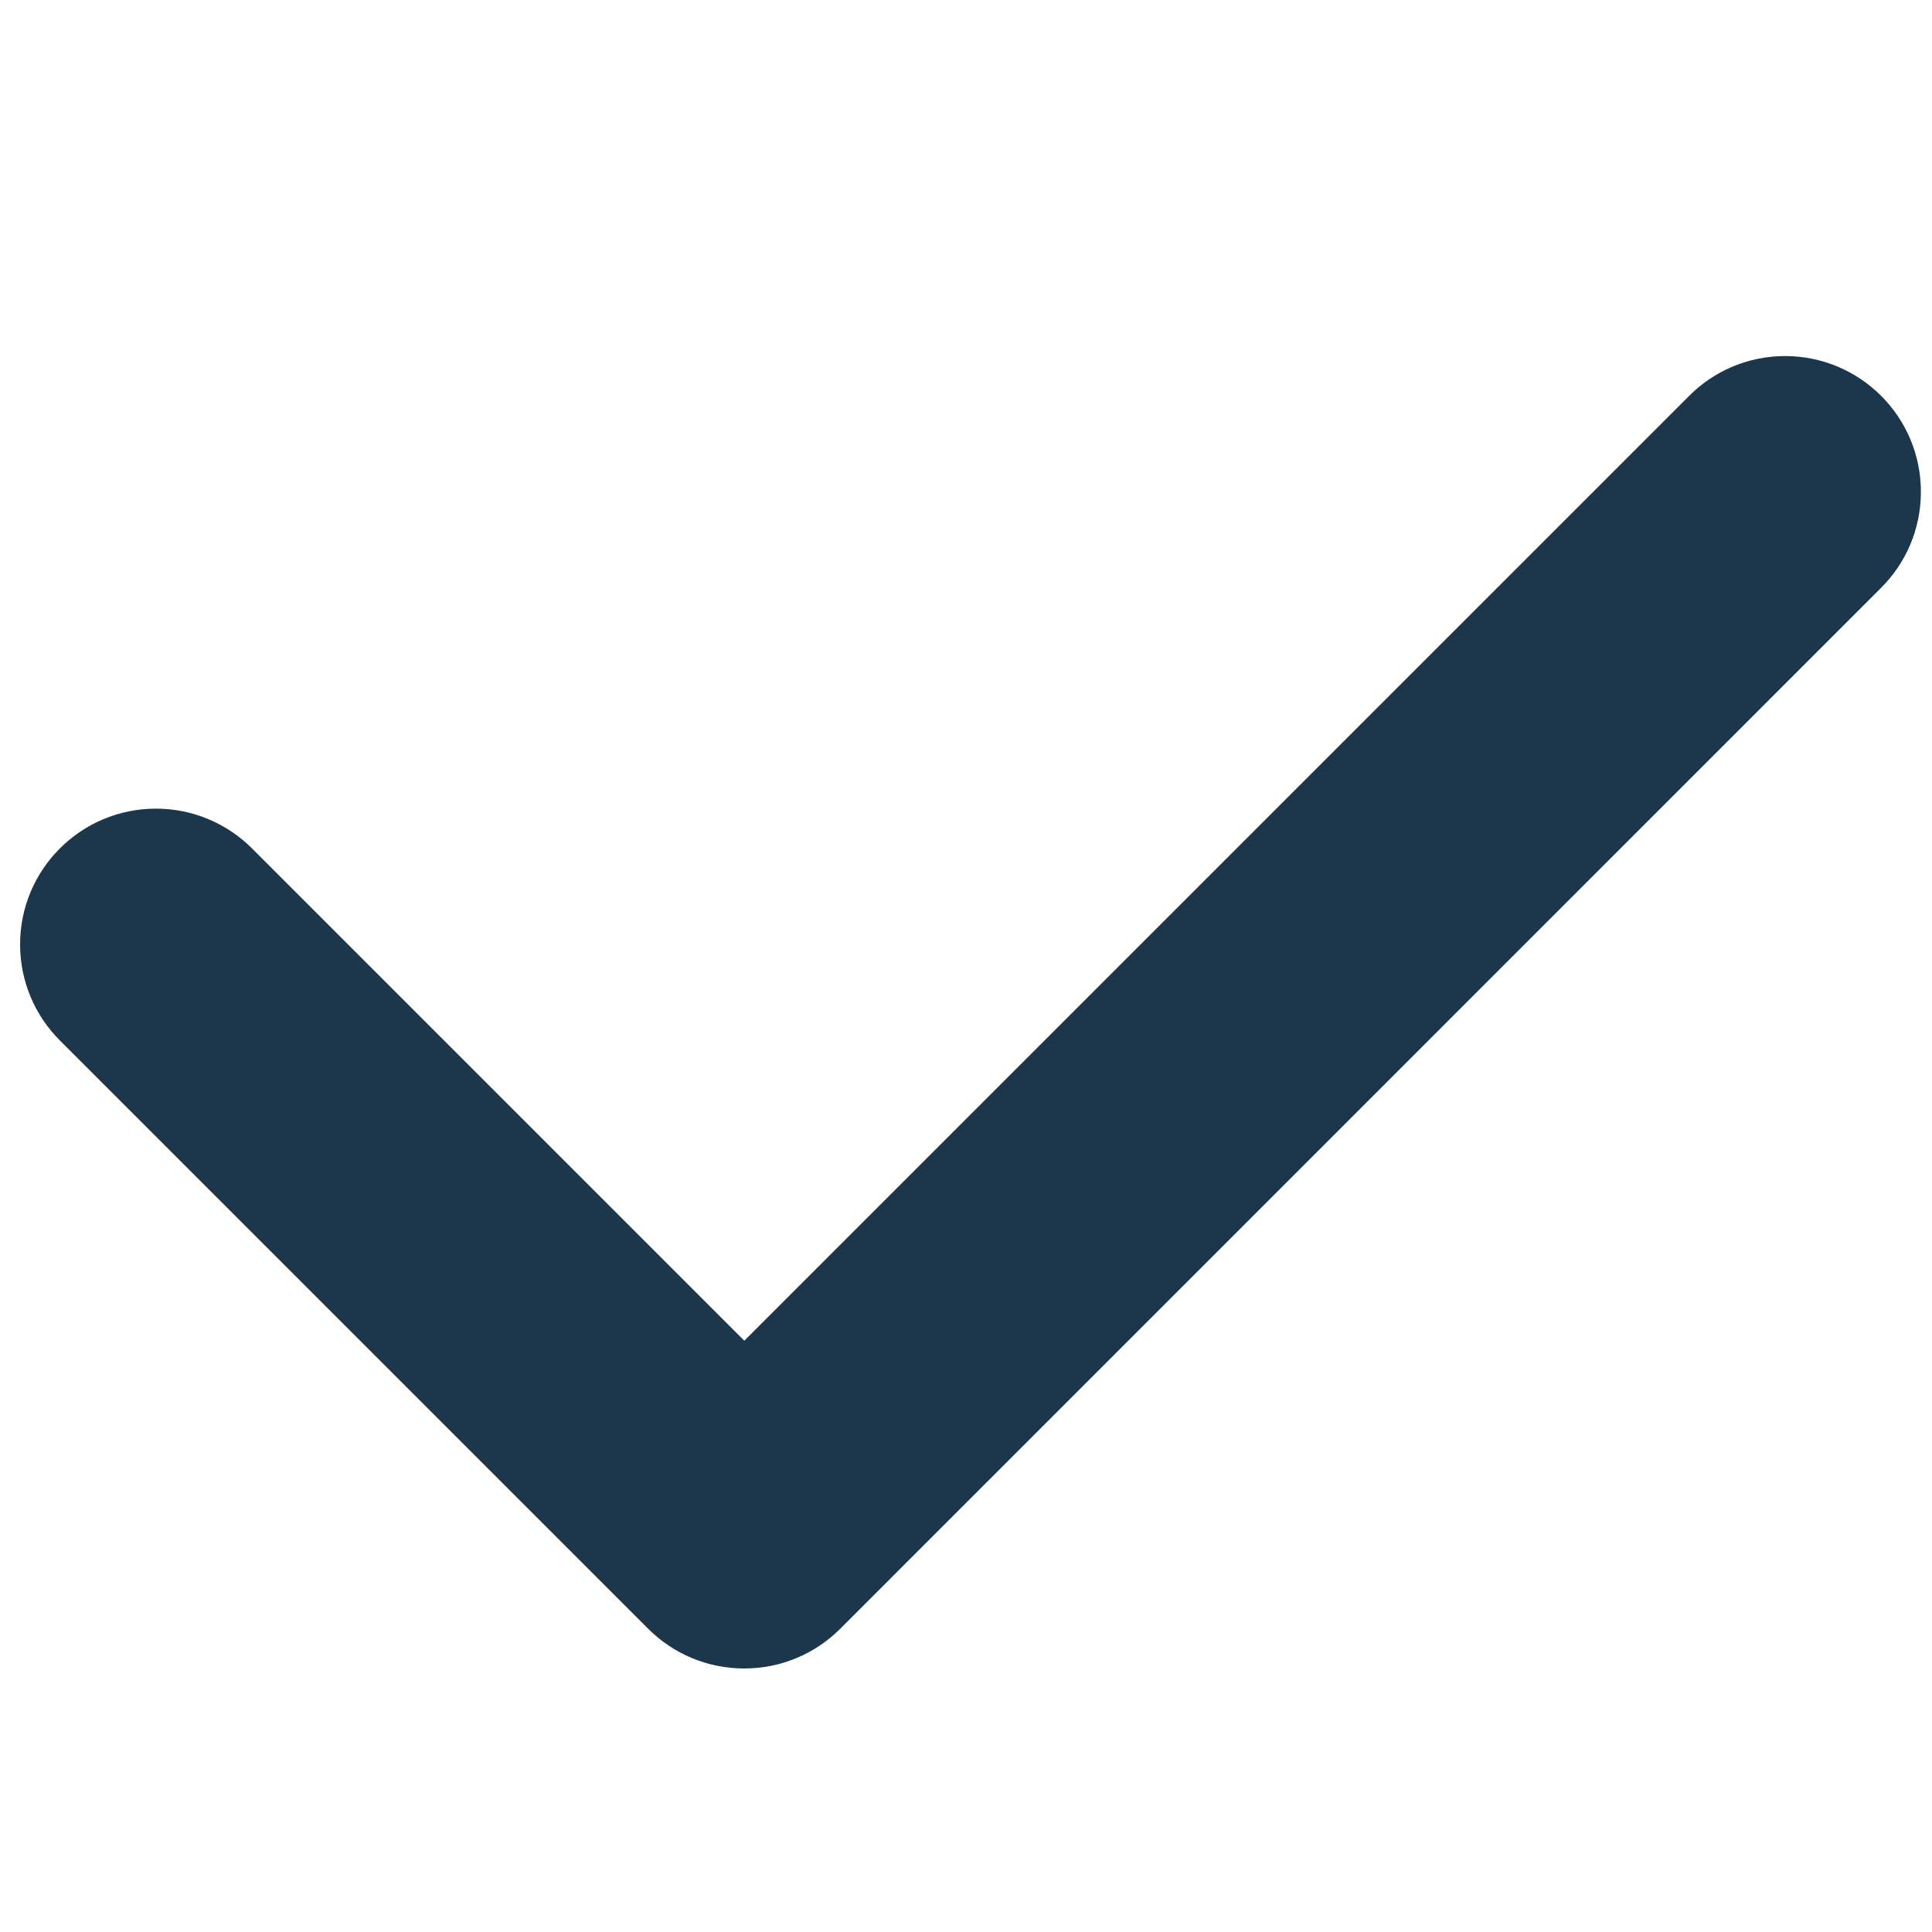
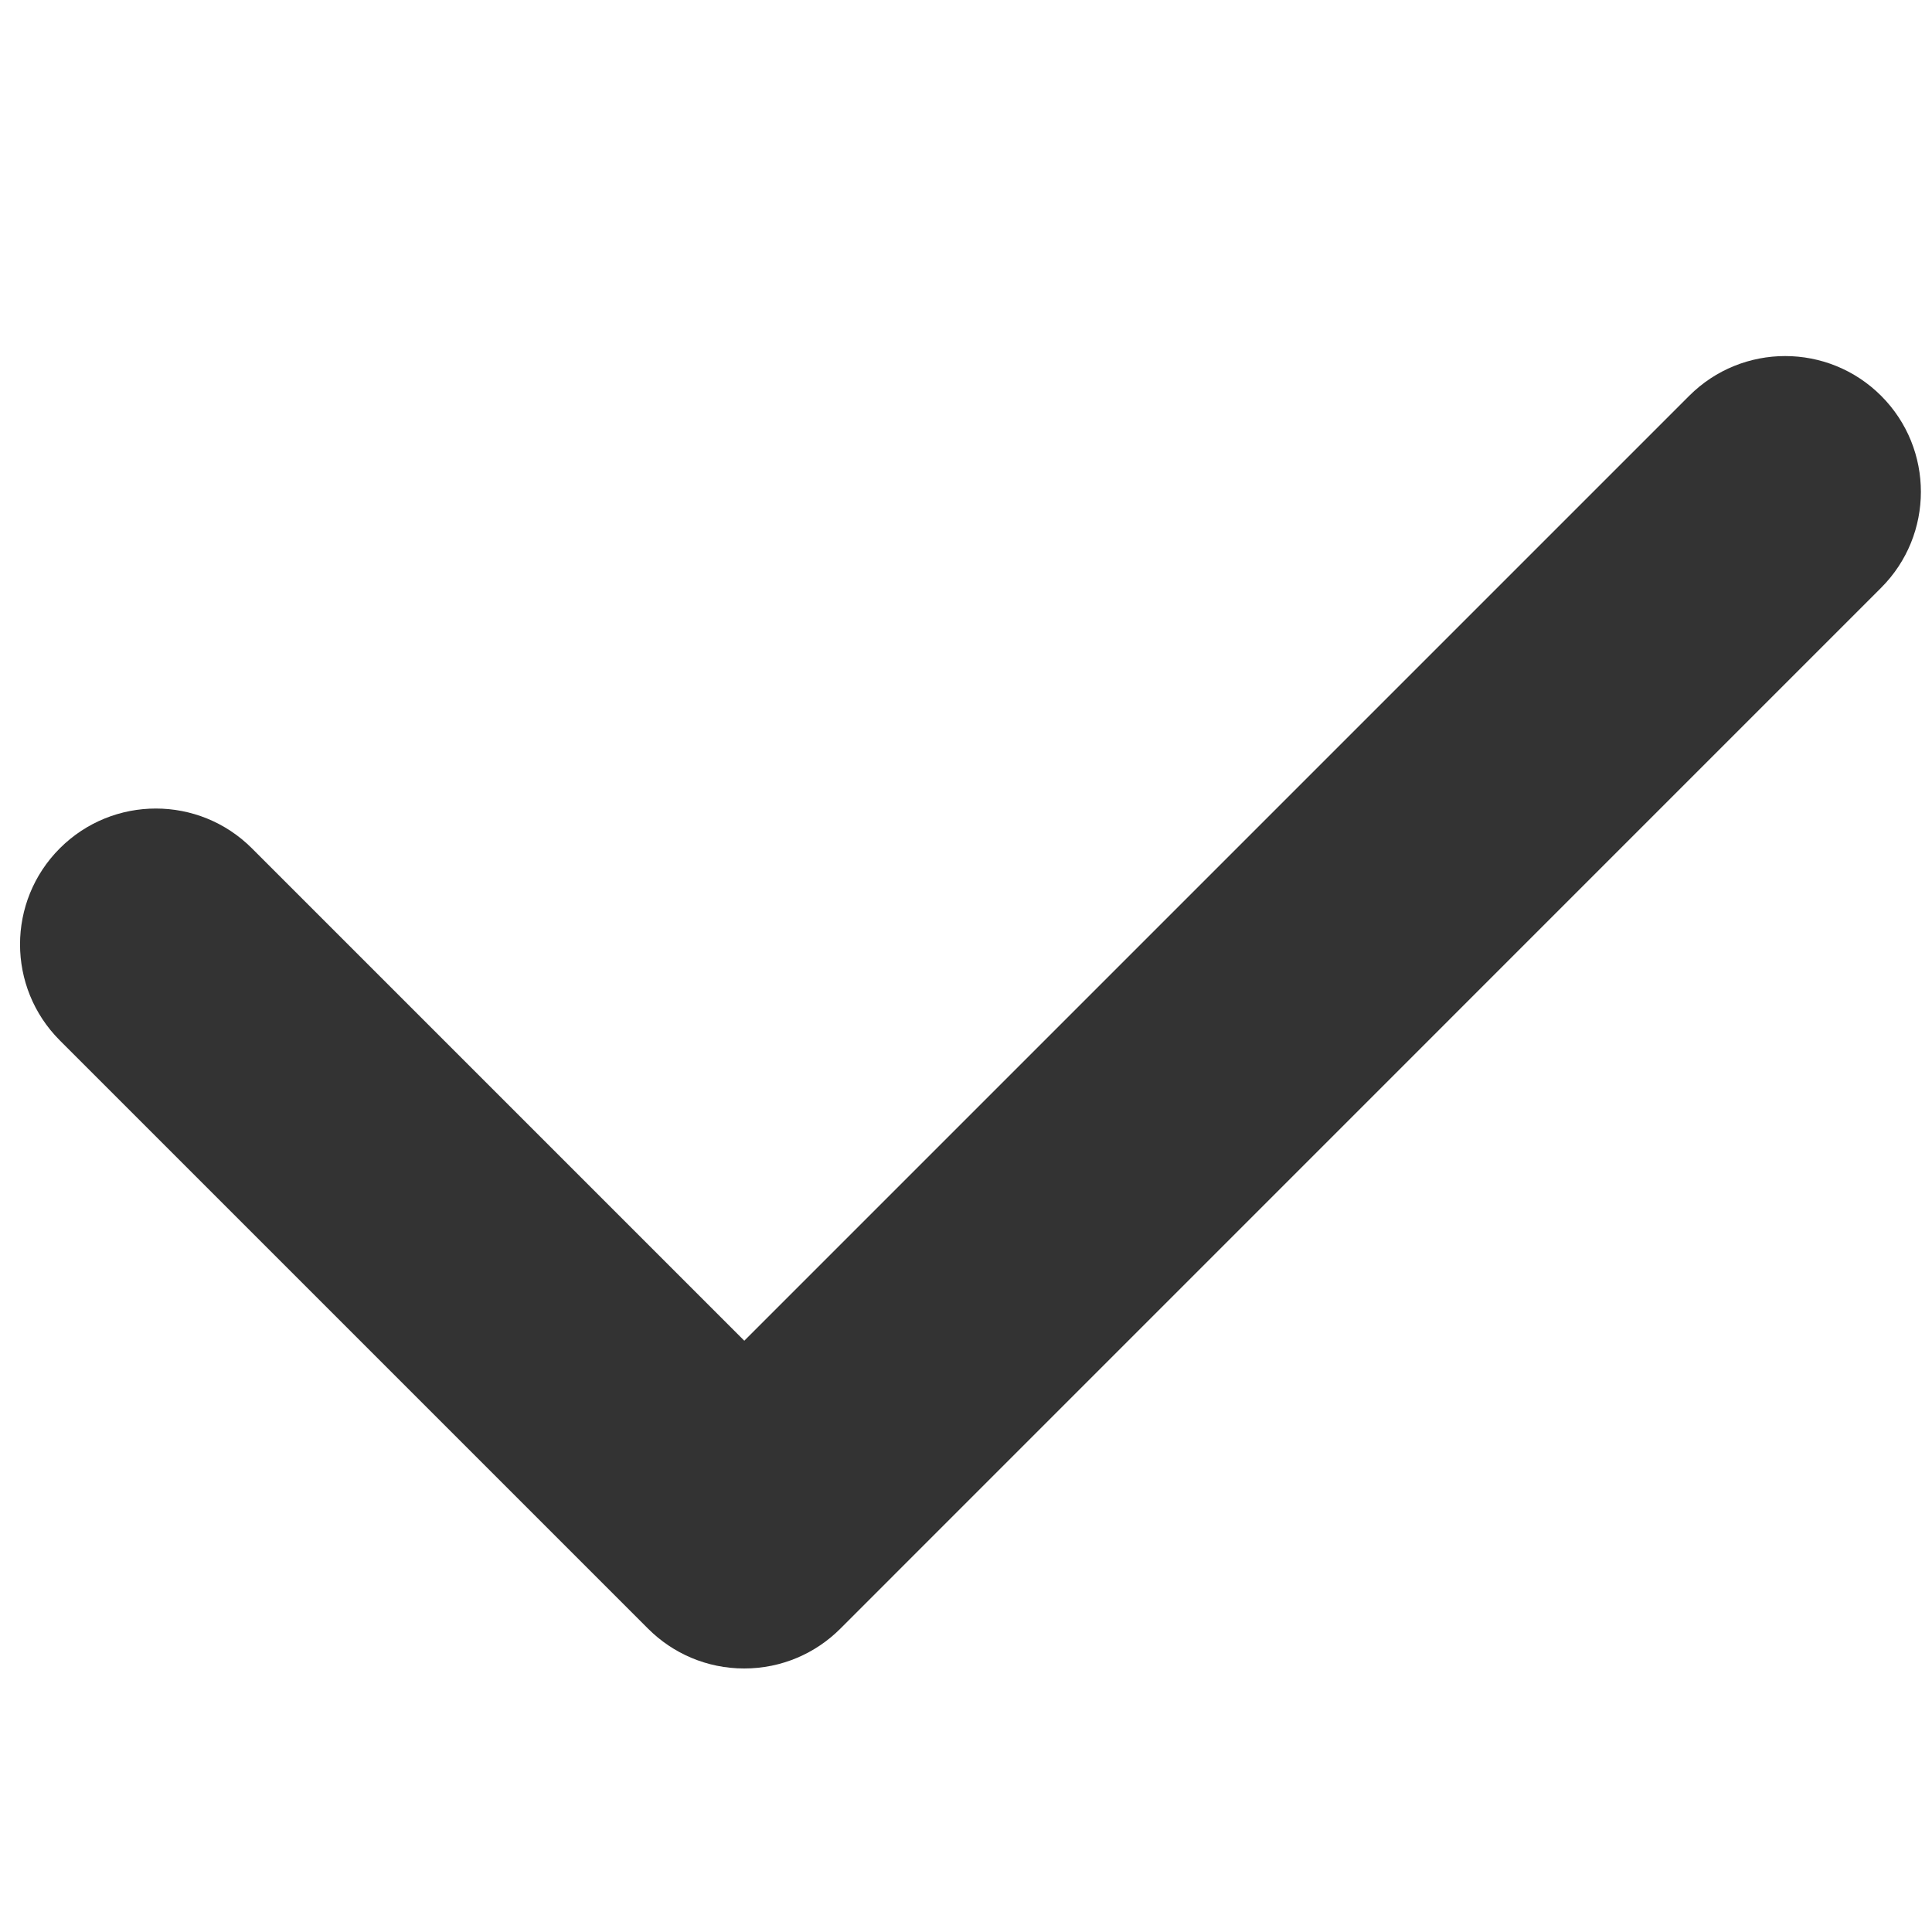
- <svg xmlns="http://www.w3.org/2000/svg" version="1.1" id="图层_1" x="0px" y="0px" width="20px" height="20px" viewBox="0 0 20 20" enable-background="new 0 0 20 20" xml:space="preserve">
-   <path fill-rule="evenodd" clip-rule="evenodd" fill="#1C374B" d="M19.473,6.085L19.473,6.085L8.698,16.861  c-0.254,0.254-0.606,0.411-0.994,0.411s-0.74-0.157-0.994-0.411l-6.091-6.091c-0.254-0.255-0.411-0.605-0.411-0.994  c0-0.776,0.63-1.405,1.406-1.405c0.388,0,0.739,0.157,0.994,0.411l5.097,5.097l9.782-9.782c0.253-0.254,0.605-0.411,0.992-0.411  c0.777,0,1.406,0.629,1.406,1.405C19.885,5.479,19.728,5.831,19.473,6.085" />
+ <svg xmlns="http://www.w3.org/2000/svg" class="icon" width="200px" height="200.00px" viewBox="0 0 1024 1024" version="1.1">
+   <path fill="#333333" d="M997.018 311.552L445.338 863.283c-13.005 13.005-31.027 21.043-50.893 21.043s-37.888-8.038-50.893-21.043L31.693 551.424a71.987 71.987 0 0 1 101.837-101.786l260.966 260.966 500.838-500.838a71.936 71.936 0 0 1 101.683 101.786" />
</svg>
